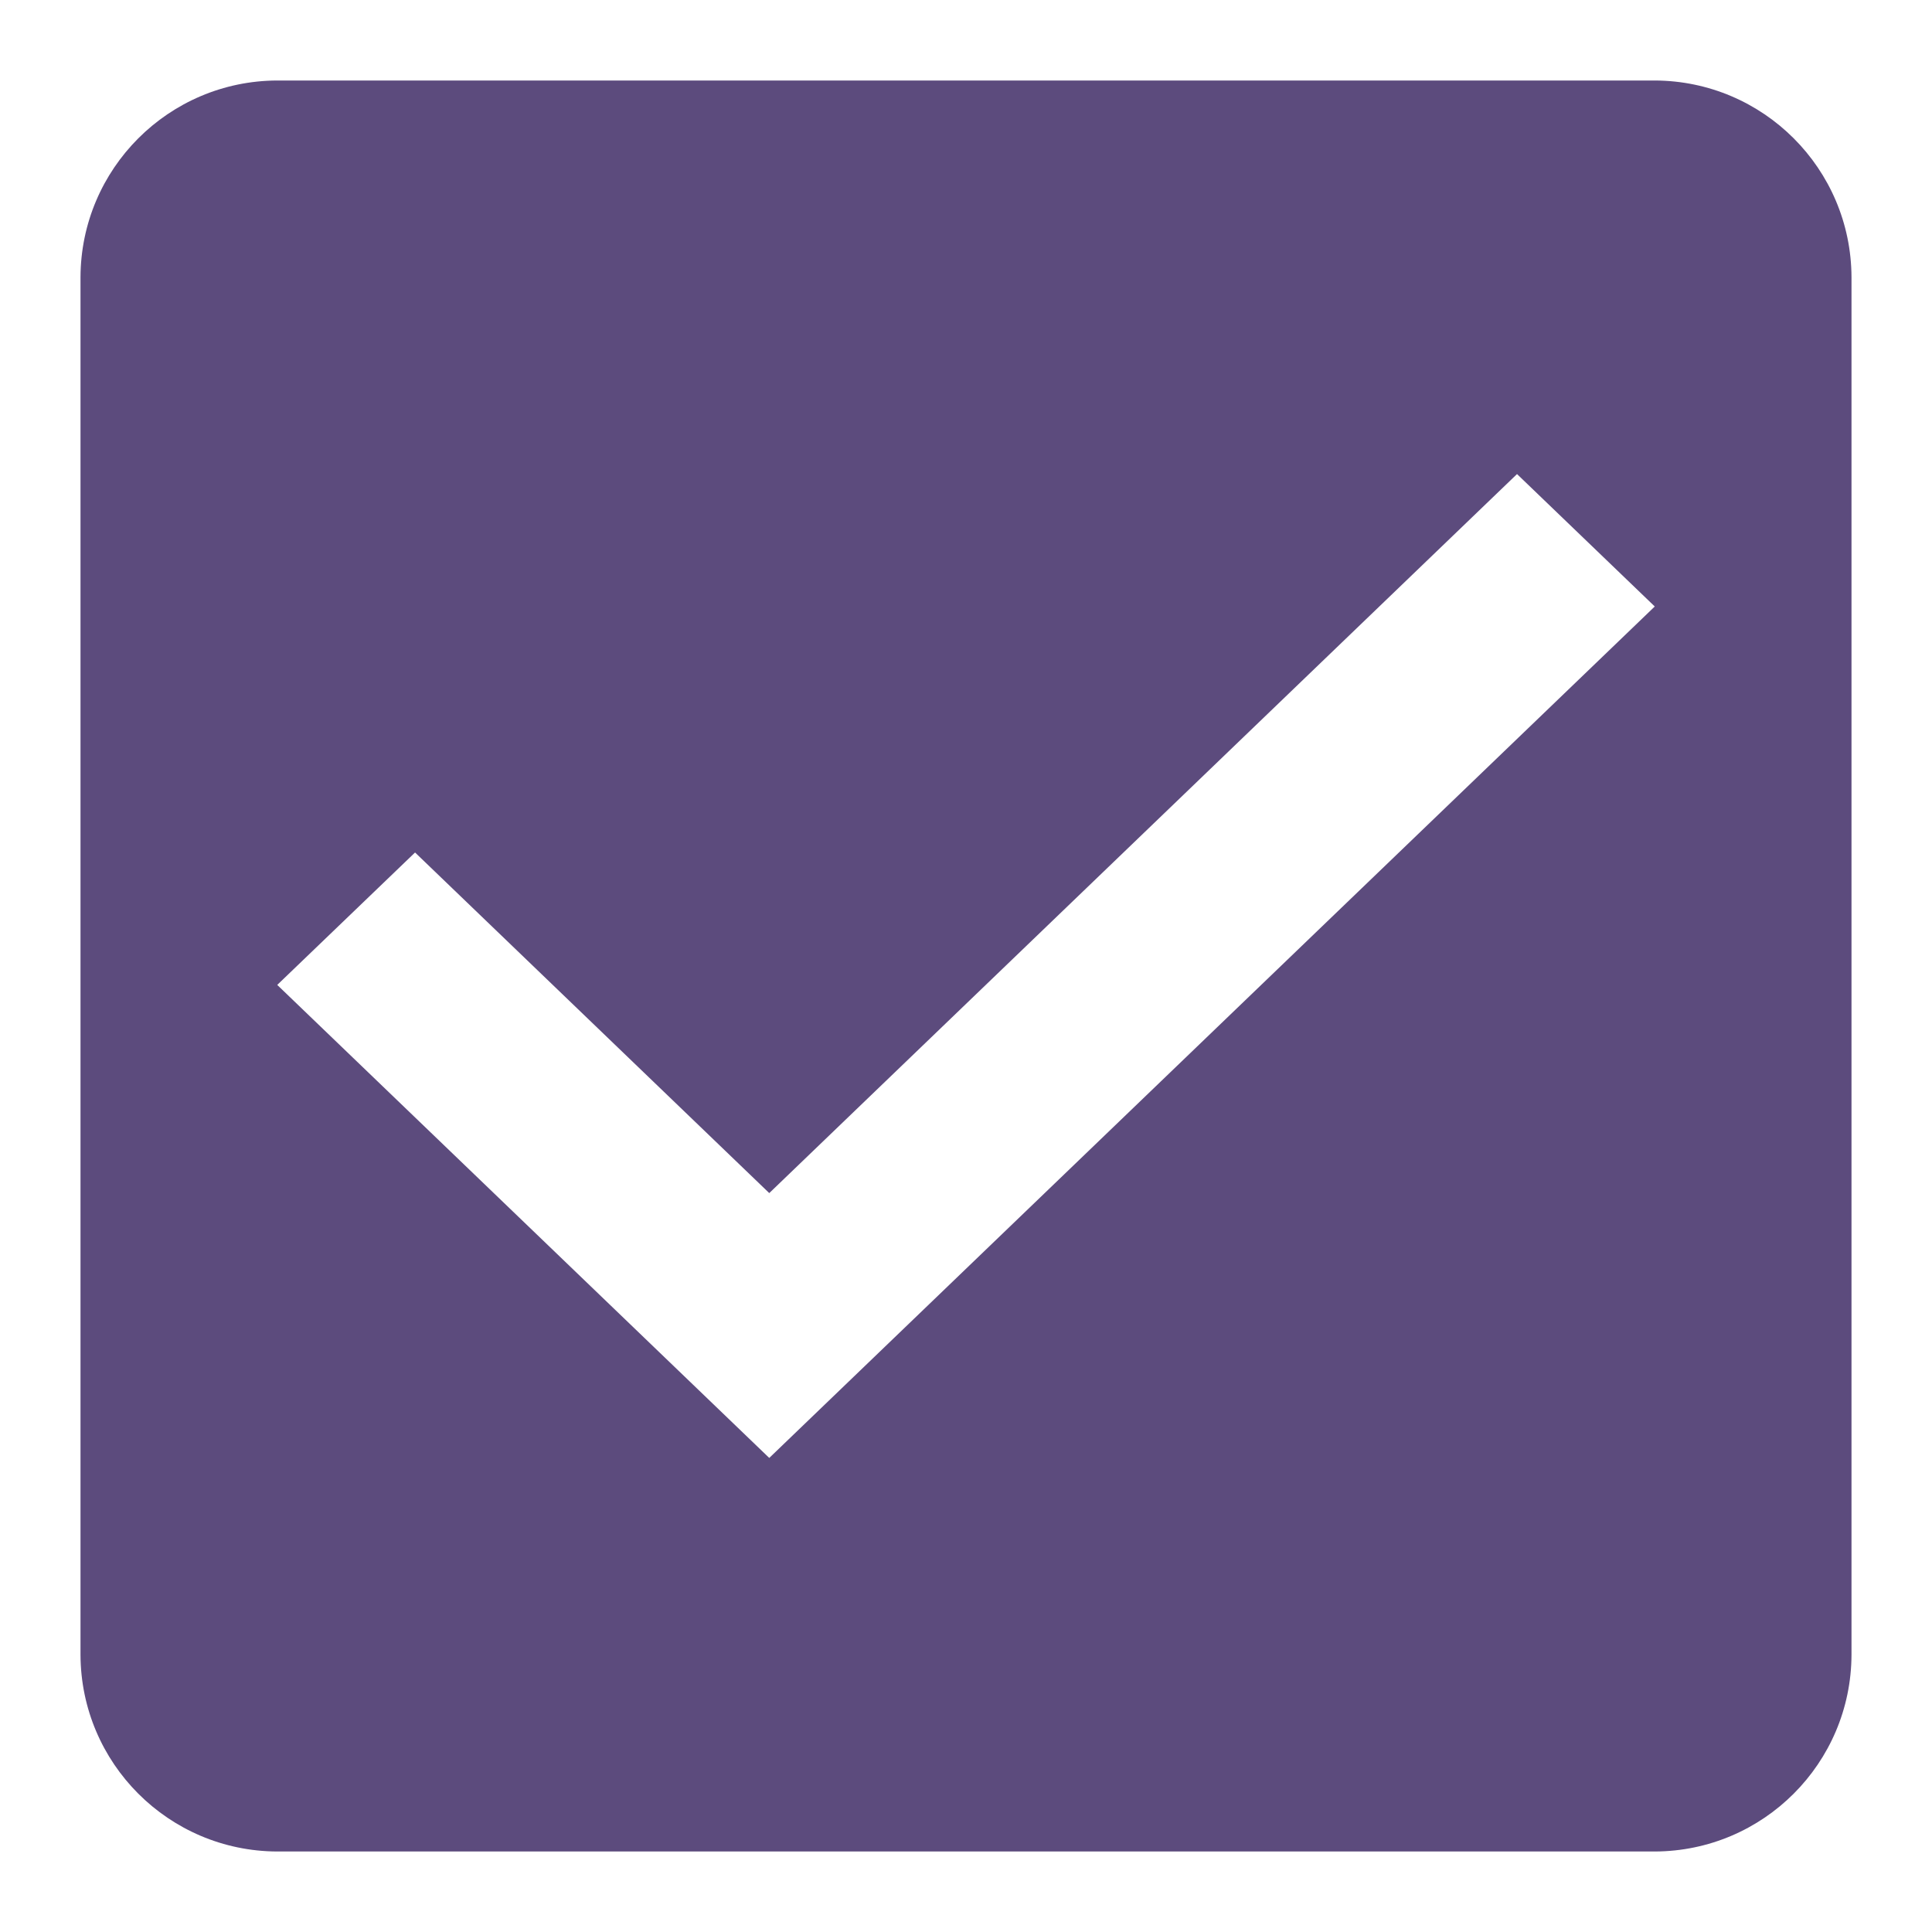
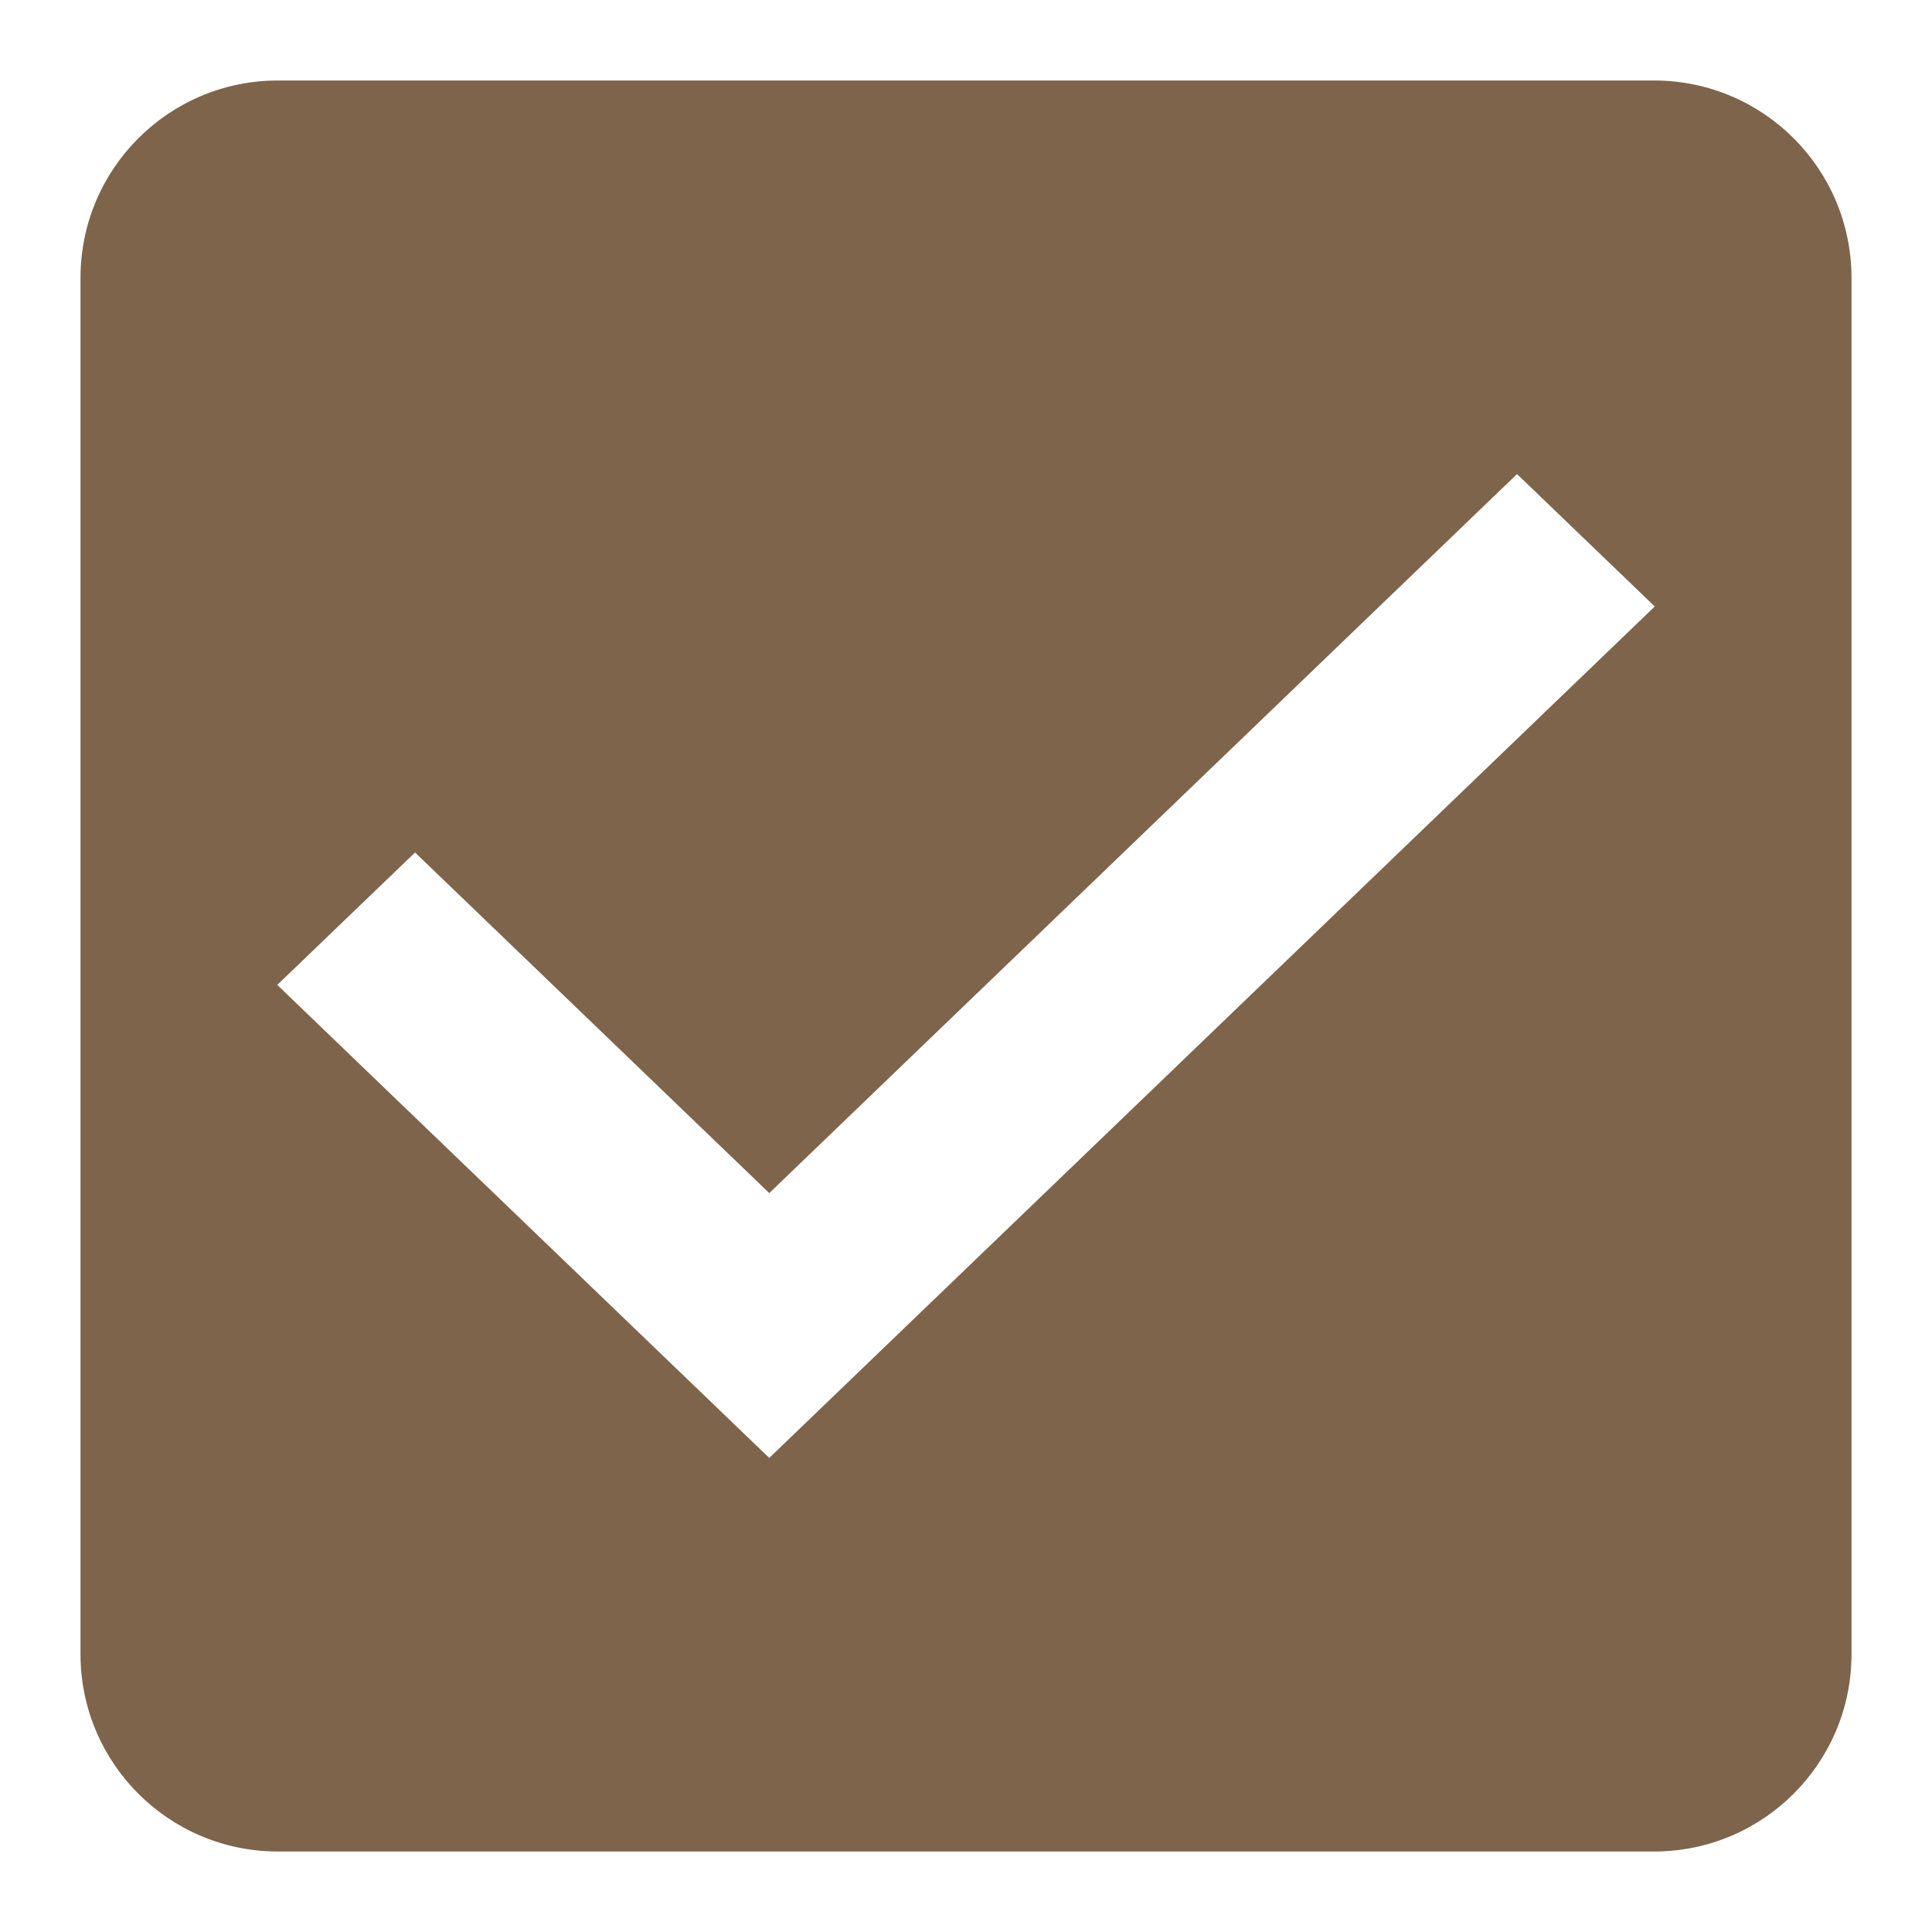
<svg xmlns="http://www.w3.org/2000/svg" width="24" height="24" viewBox="0 0 24 24">
  <defs>
    <style type="text/css">
-             .cls-1{fill:#5c4b7d;fill-rule:evenodd}.cls-2{fill:none}
+             .cls-1{fill:#7d644b;fill-rule:evenodd}.cls-2{fill:none}
        </style>
  </defs>
  <g id="check_active" transform="translate(-290 -244)">
    <g id="Group_8199" data-name="Group 8199" transform="translate(291 245)">
      <path id="check_on_light" d="M22.556 3H5.444A2.452 2.452 0 0 0 3 5.444v17.112A2.452 2.452 0 0 0 5.444 25h17.112A2.452 2.452 0 0 0 25 22.556V5.444A2.452 2.452 0 0 0 22.556 3zm-11 17.111l-6.112-5.876 1.712-1.645 4.4 4.231 9.289-8.932 1.711 1.645-11 10.577z" class="cls-1" transform="translate(-3 -3)" />
    </g>
    <path id="Rectangle_4538" d="M0 0h24v24H0z" class="cls-2" data-name="Rectangle 4538" transform="translate(290 244)" />
  </g>
</svg>
